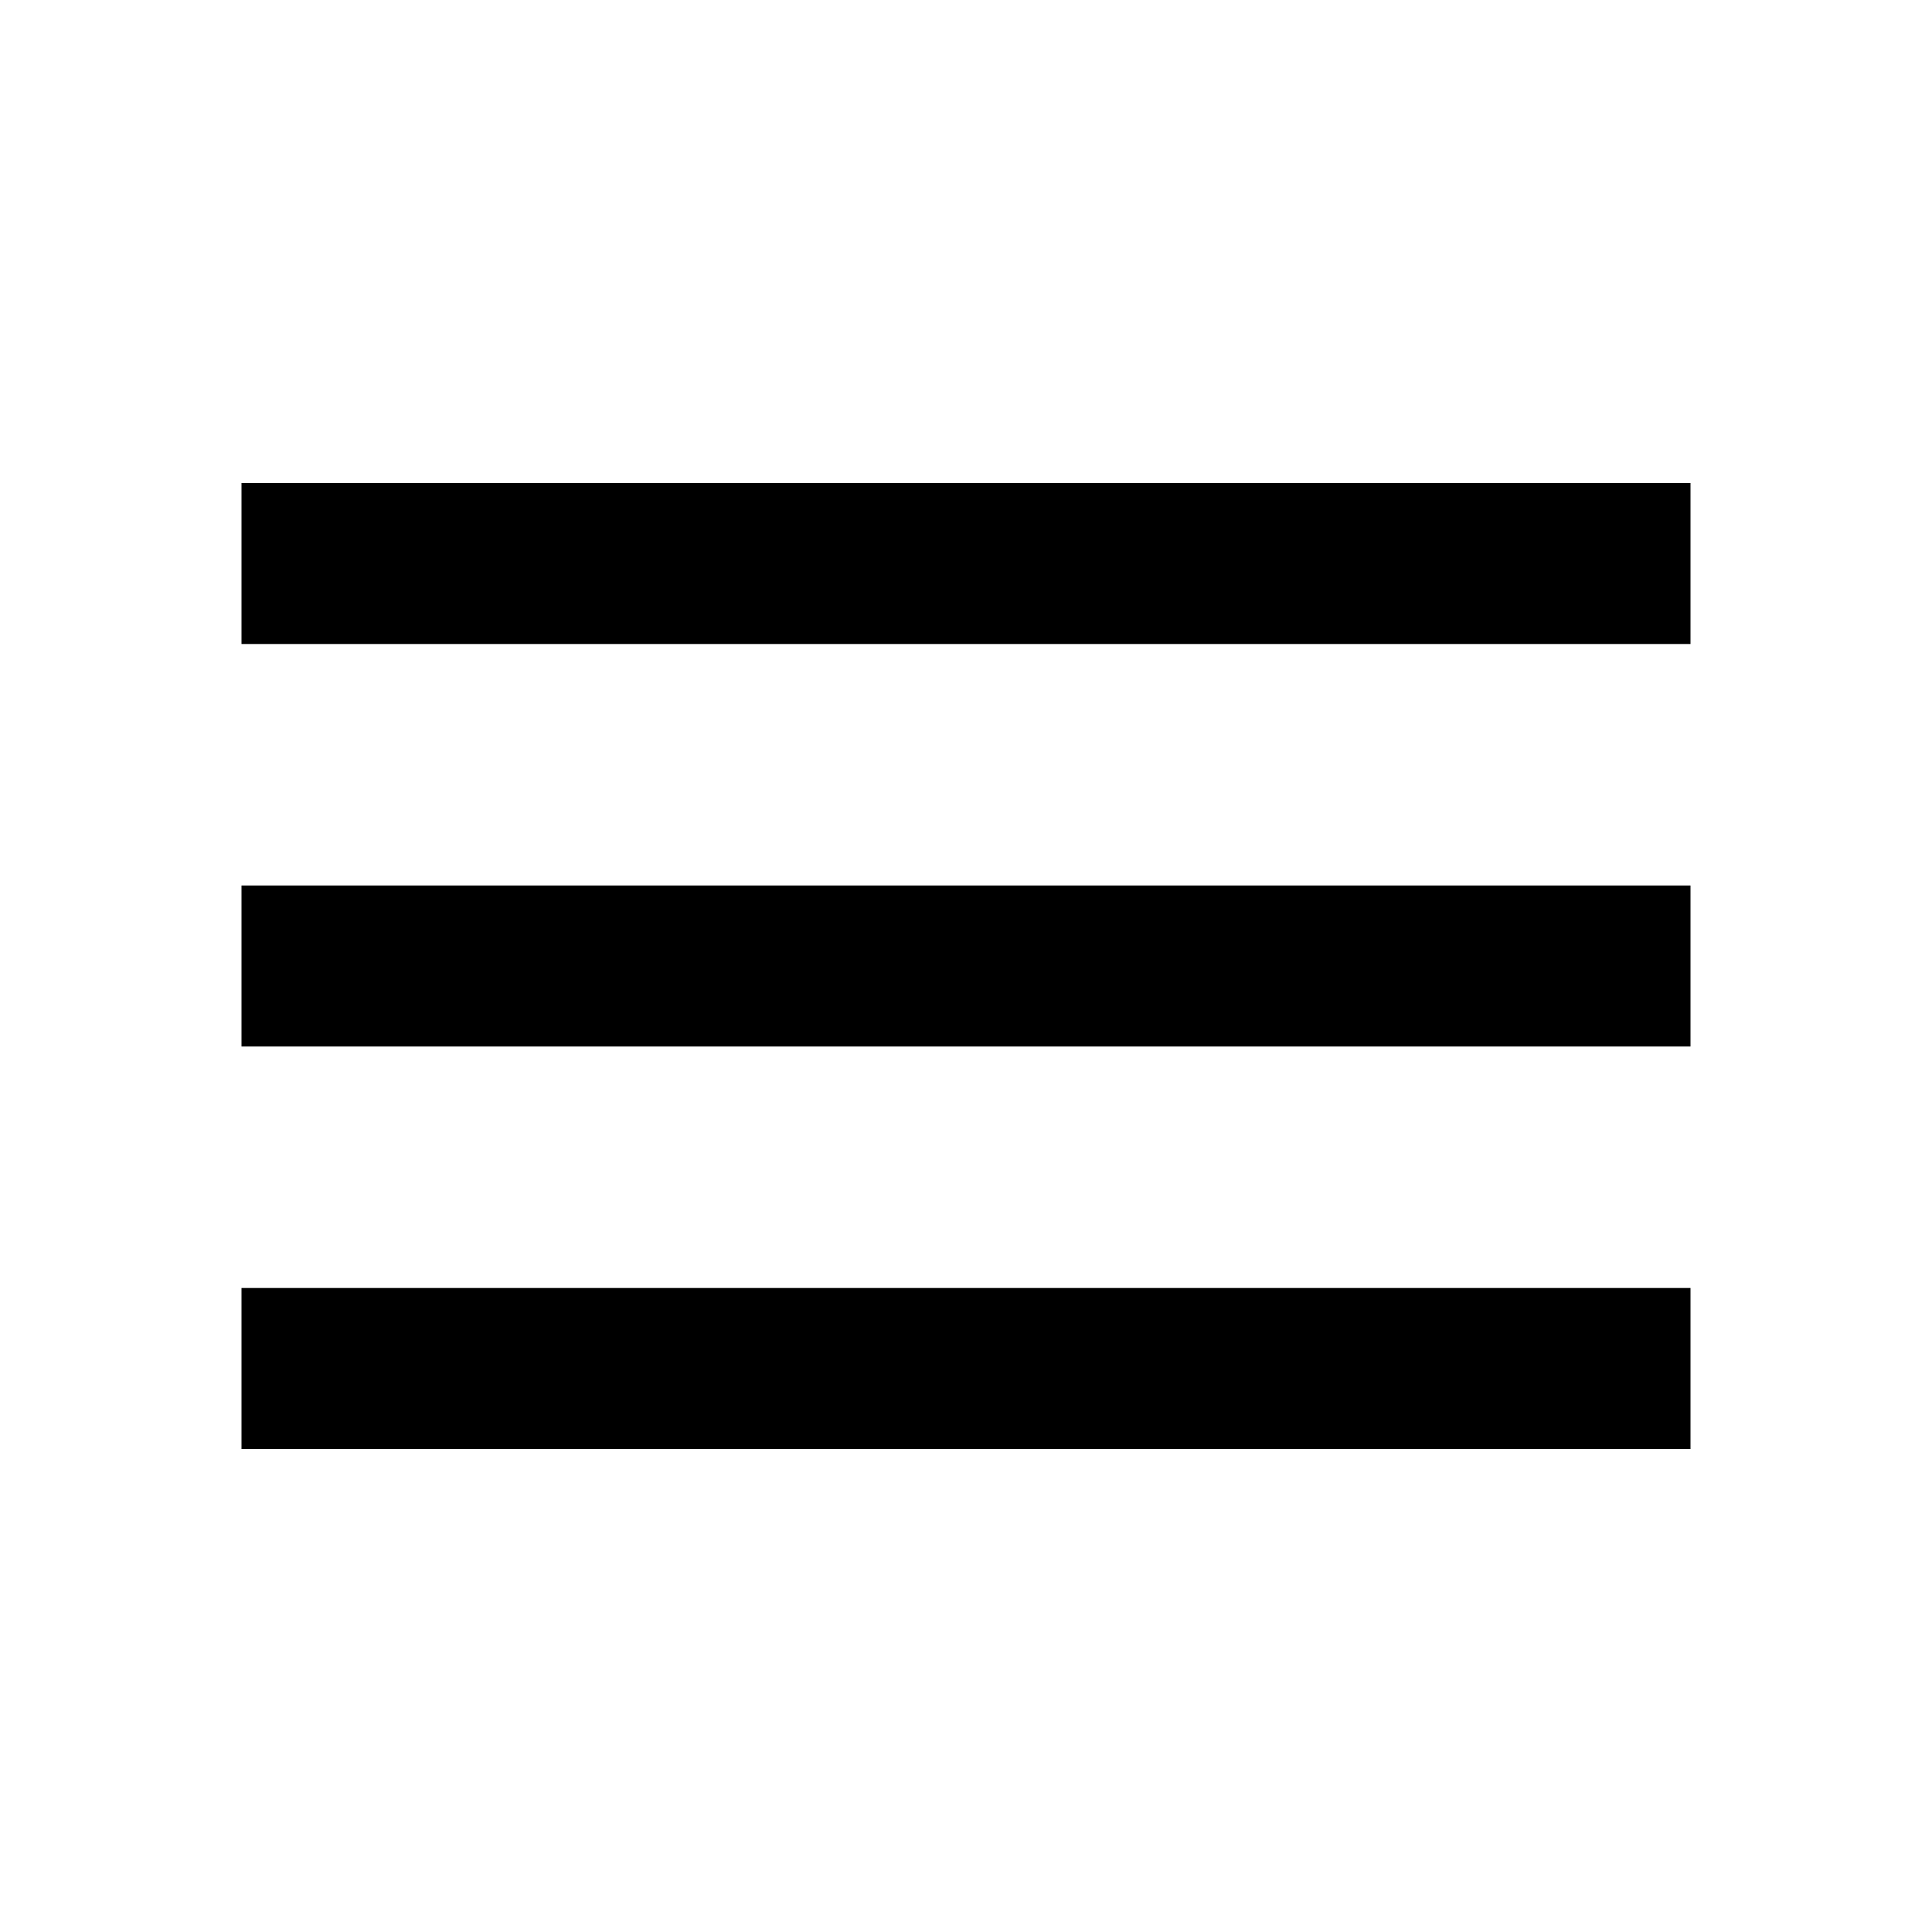
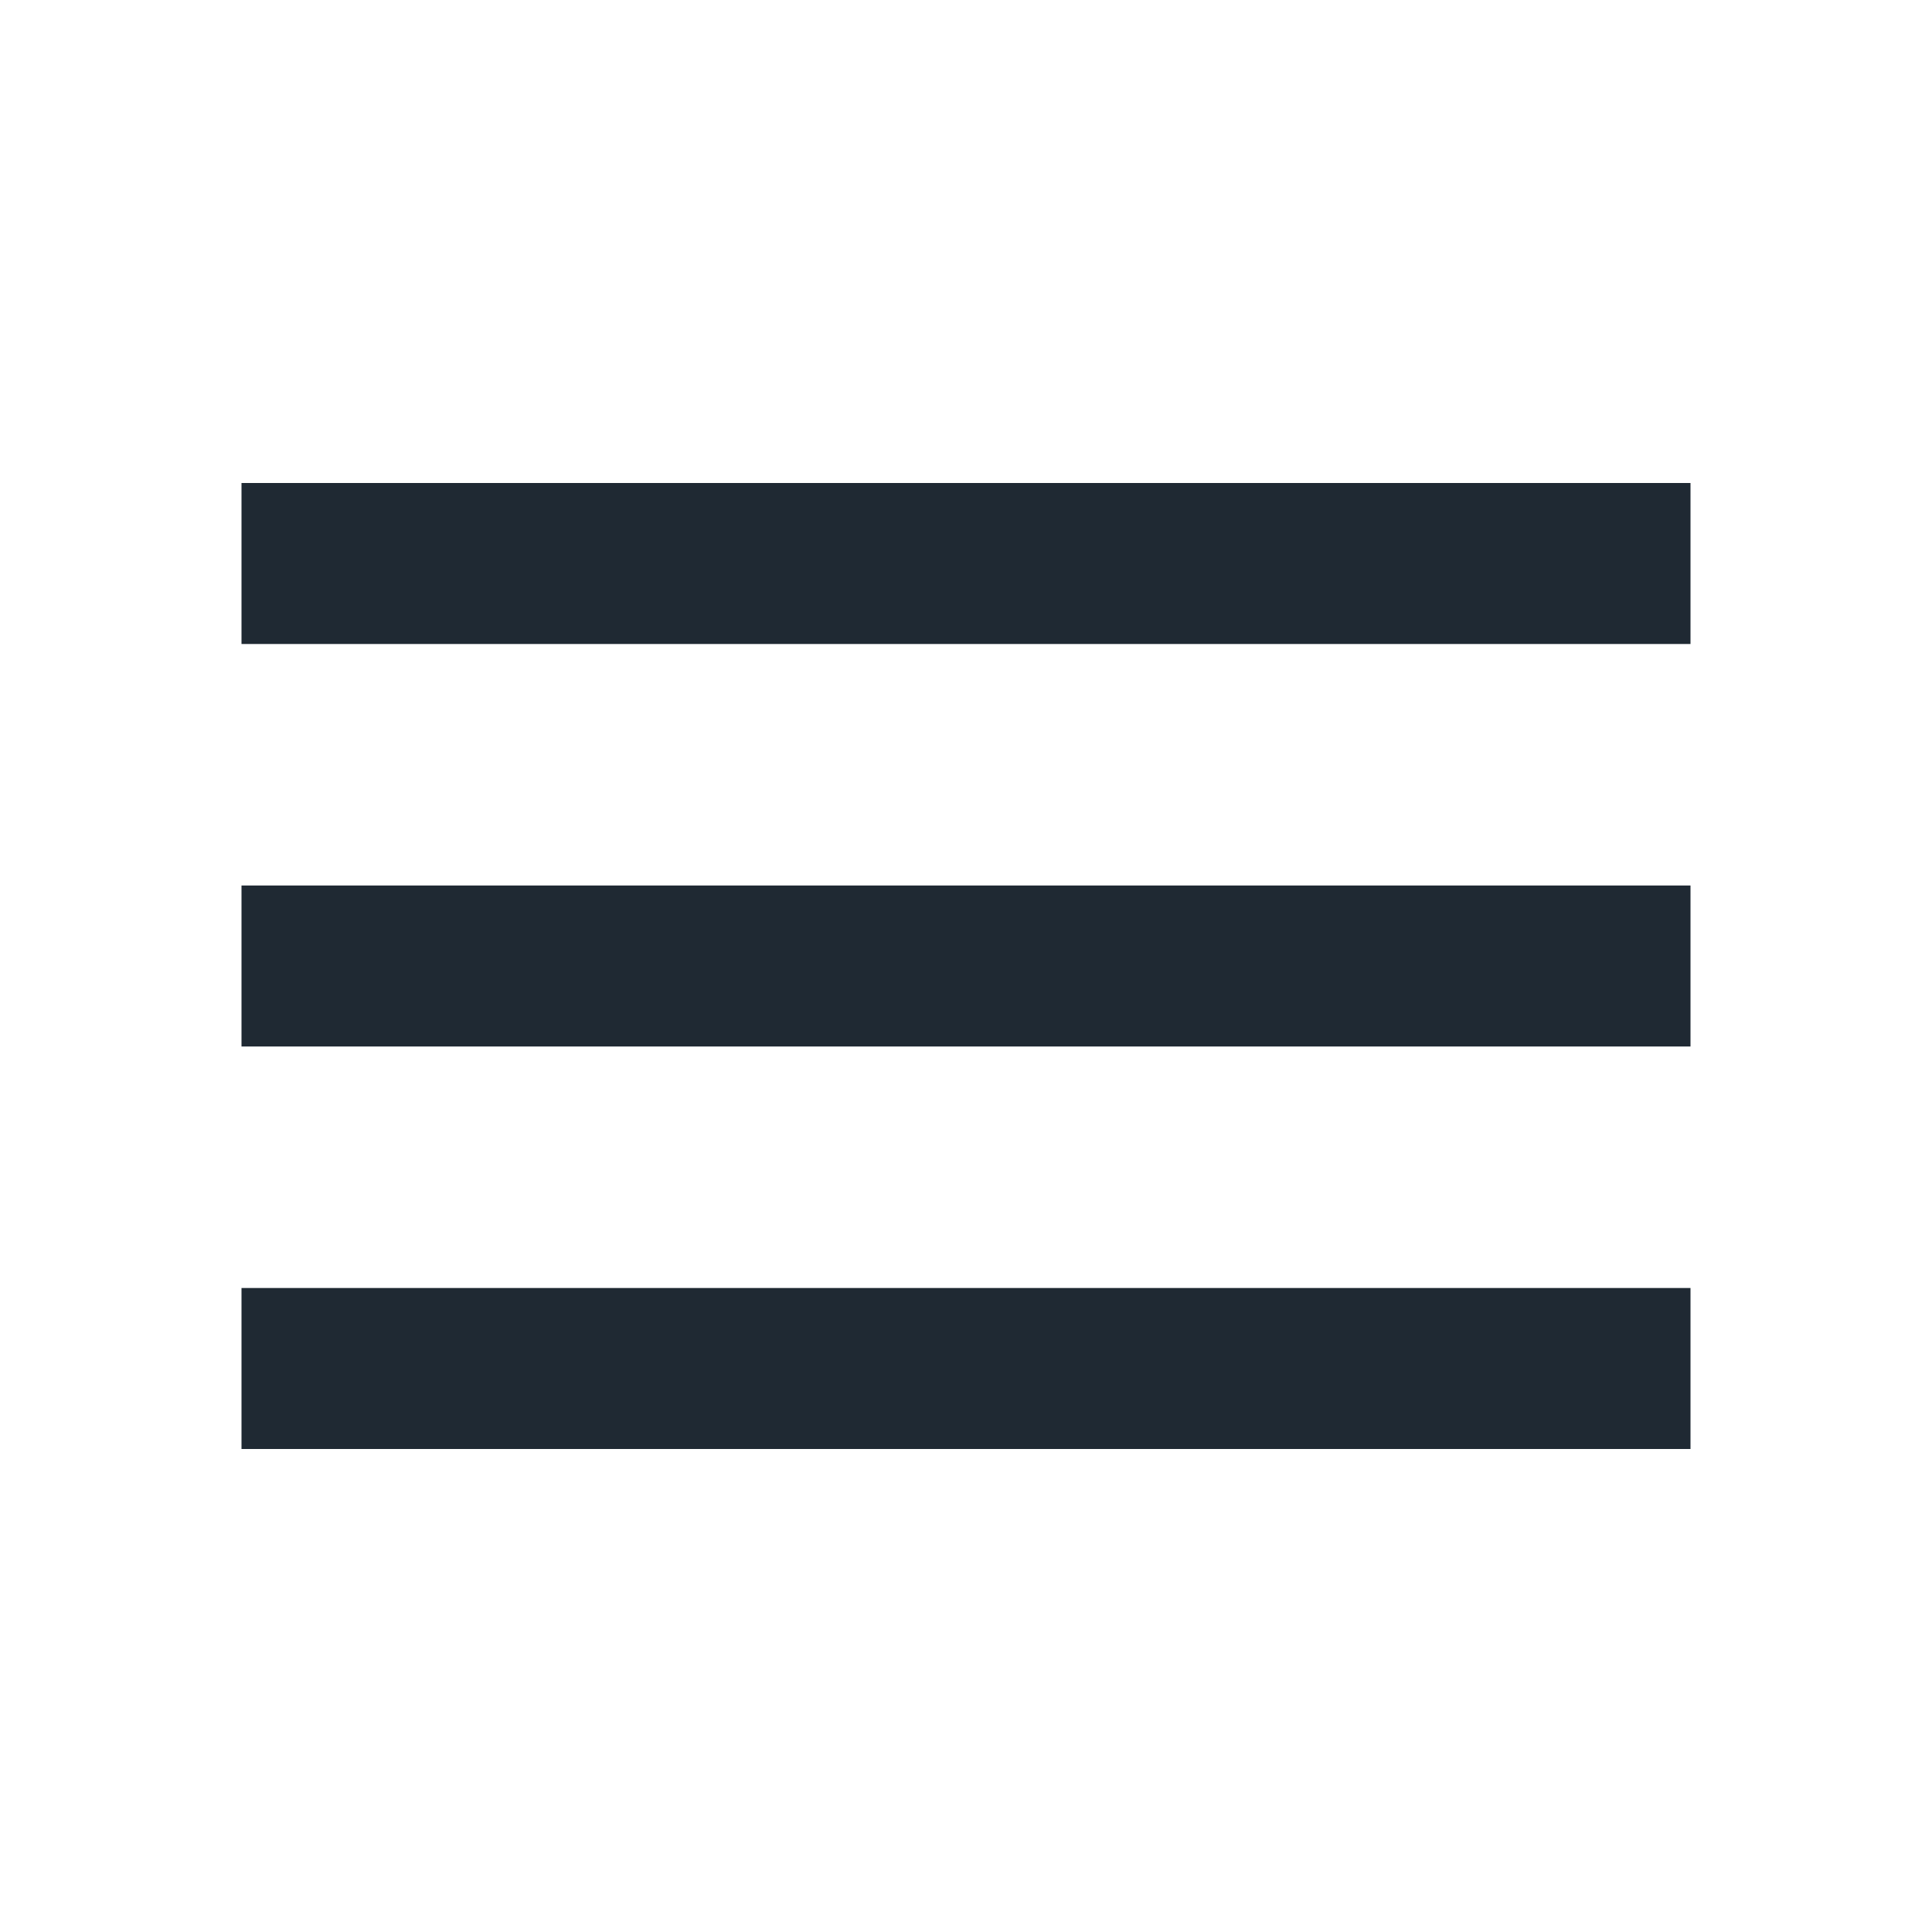
- <svg xmlns="http://www.w3.org/2000/svg" viewBox="0 0 24 24" fill="black" width="24px" height="24px">
+ <svg xmlns="http://www.w3.org/2000/svg" viewBox="0 0 24 24" fill="#1f2933" width="24px" height="24px">
  <path d="M0 0h24v24H0z" fill="none" />
  <path d="M3 18h18v-2H3v2zm0-5h18v-2H3v2zm0-7v2h18V6H3z" />
</svg>
